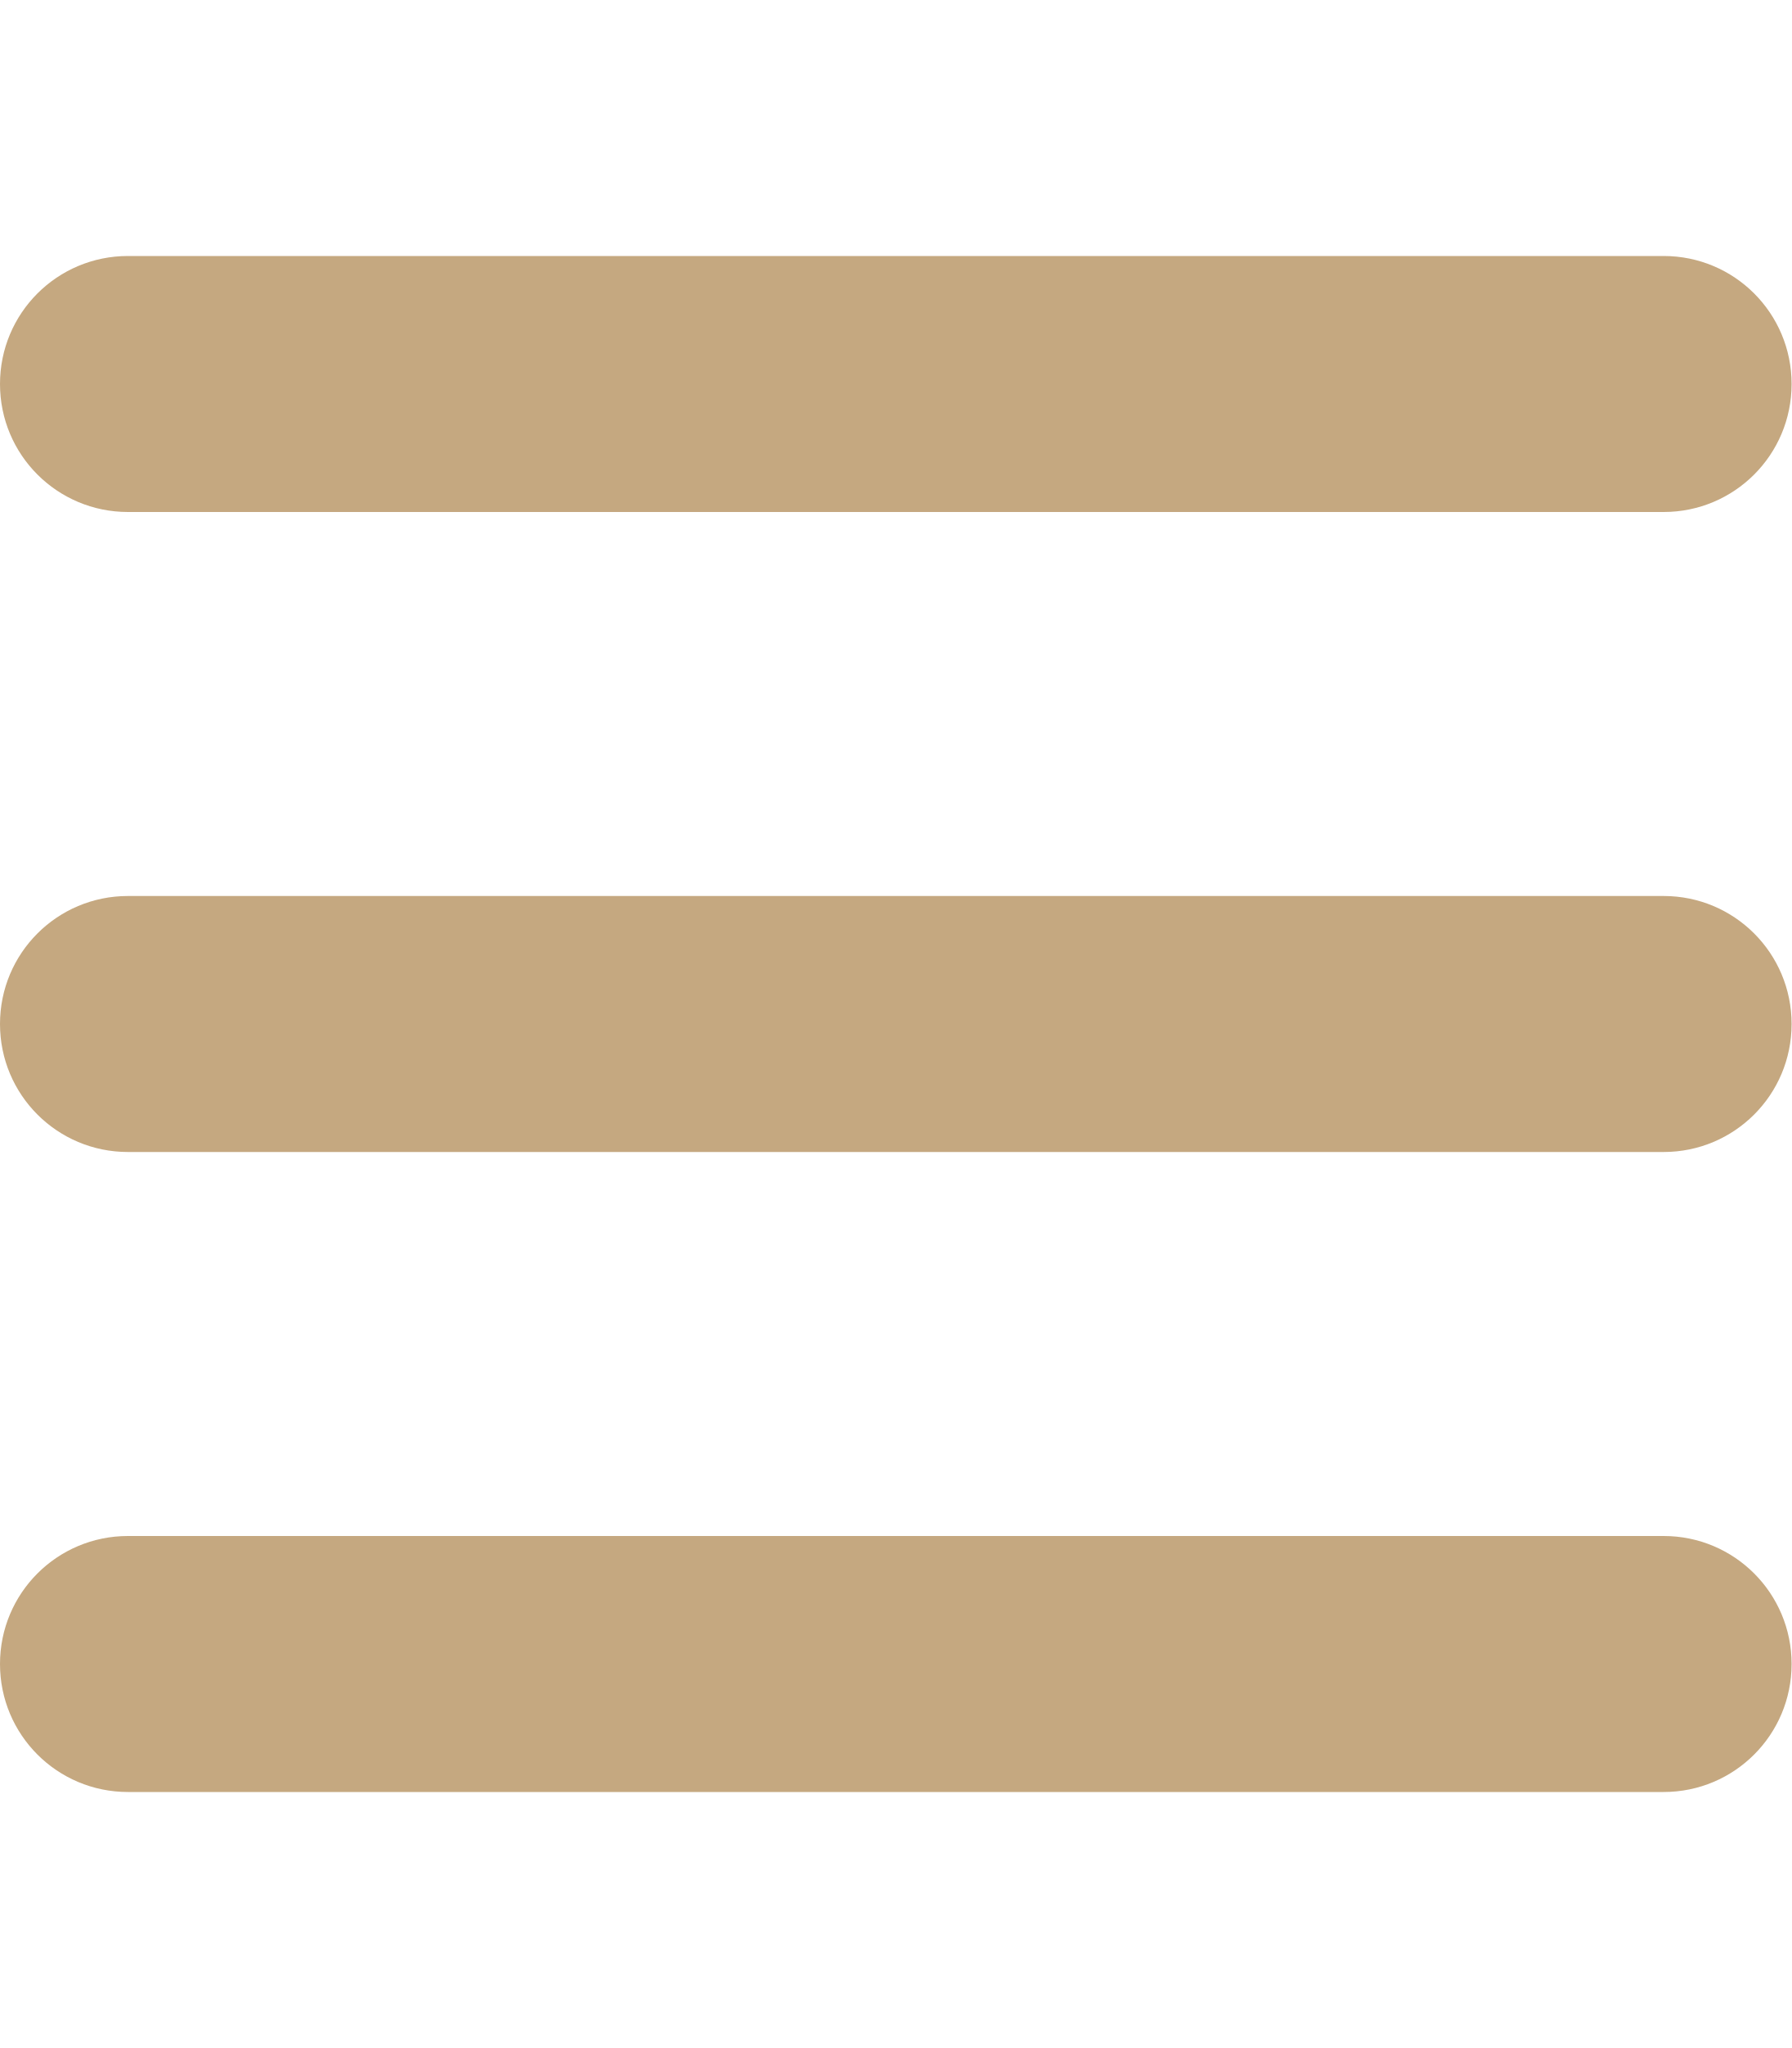
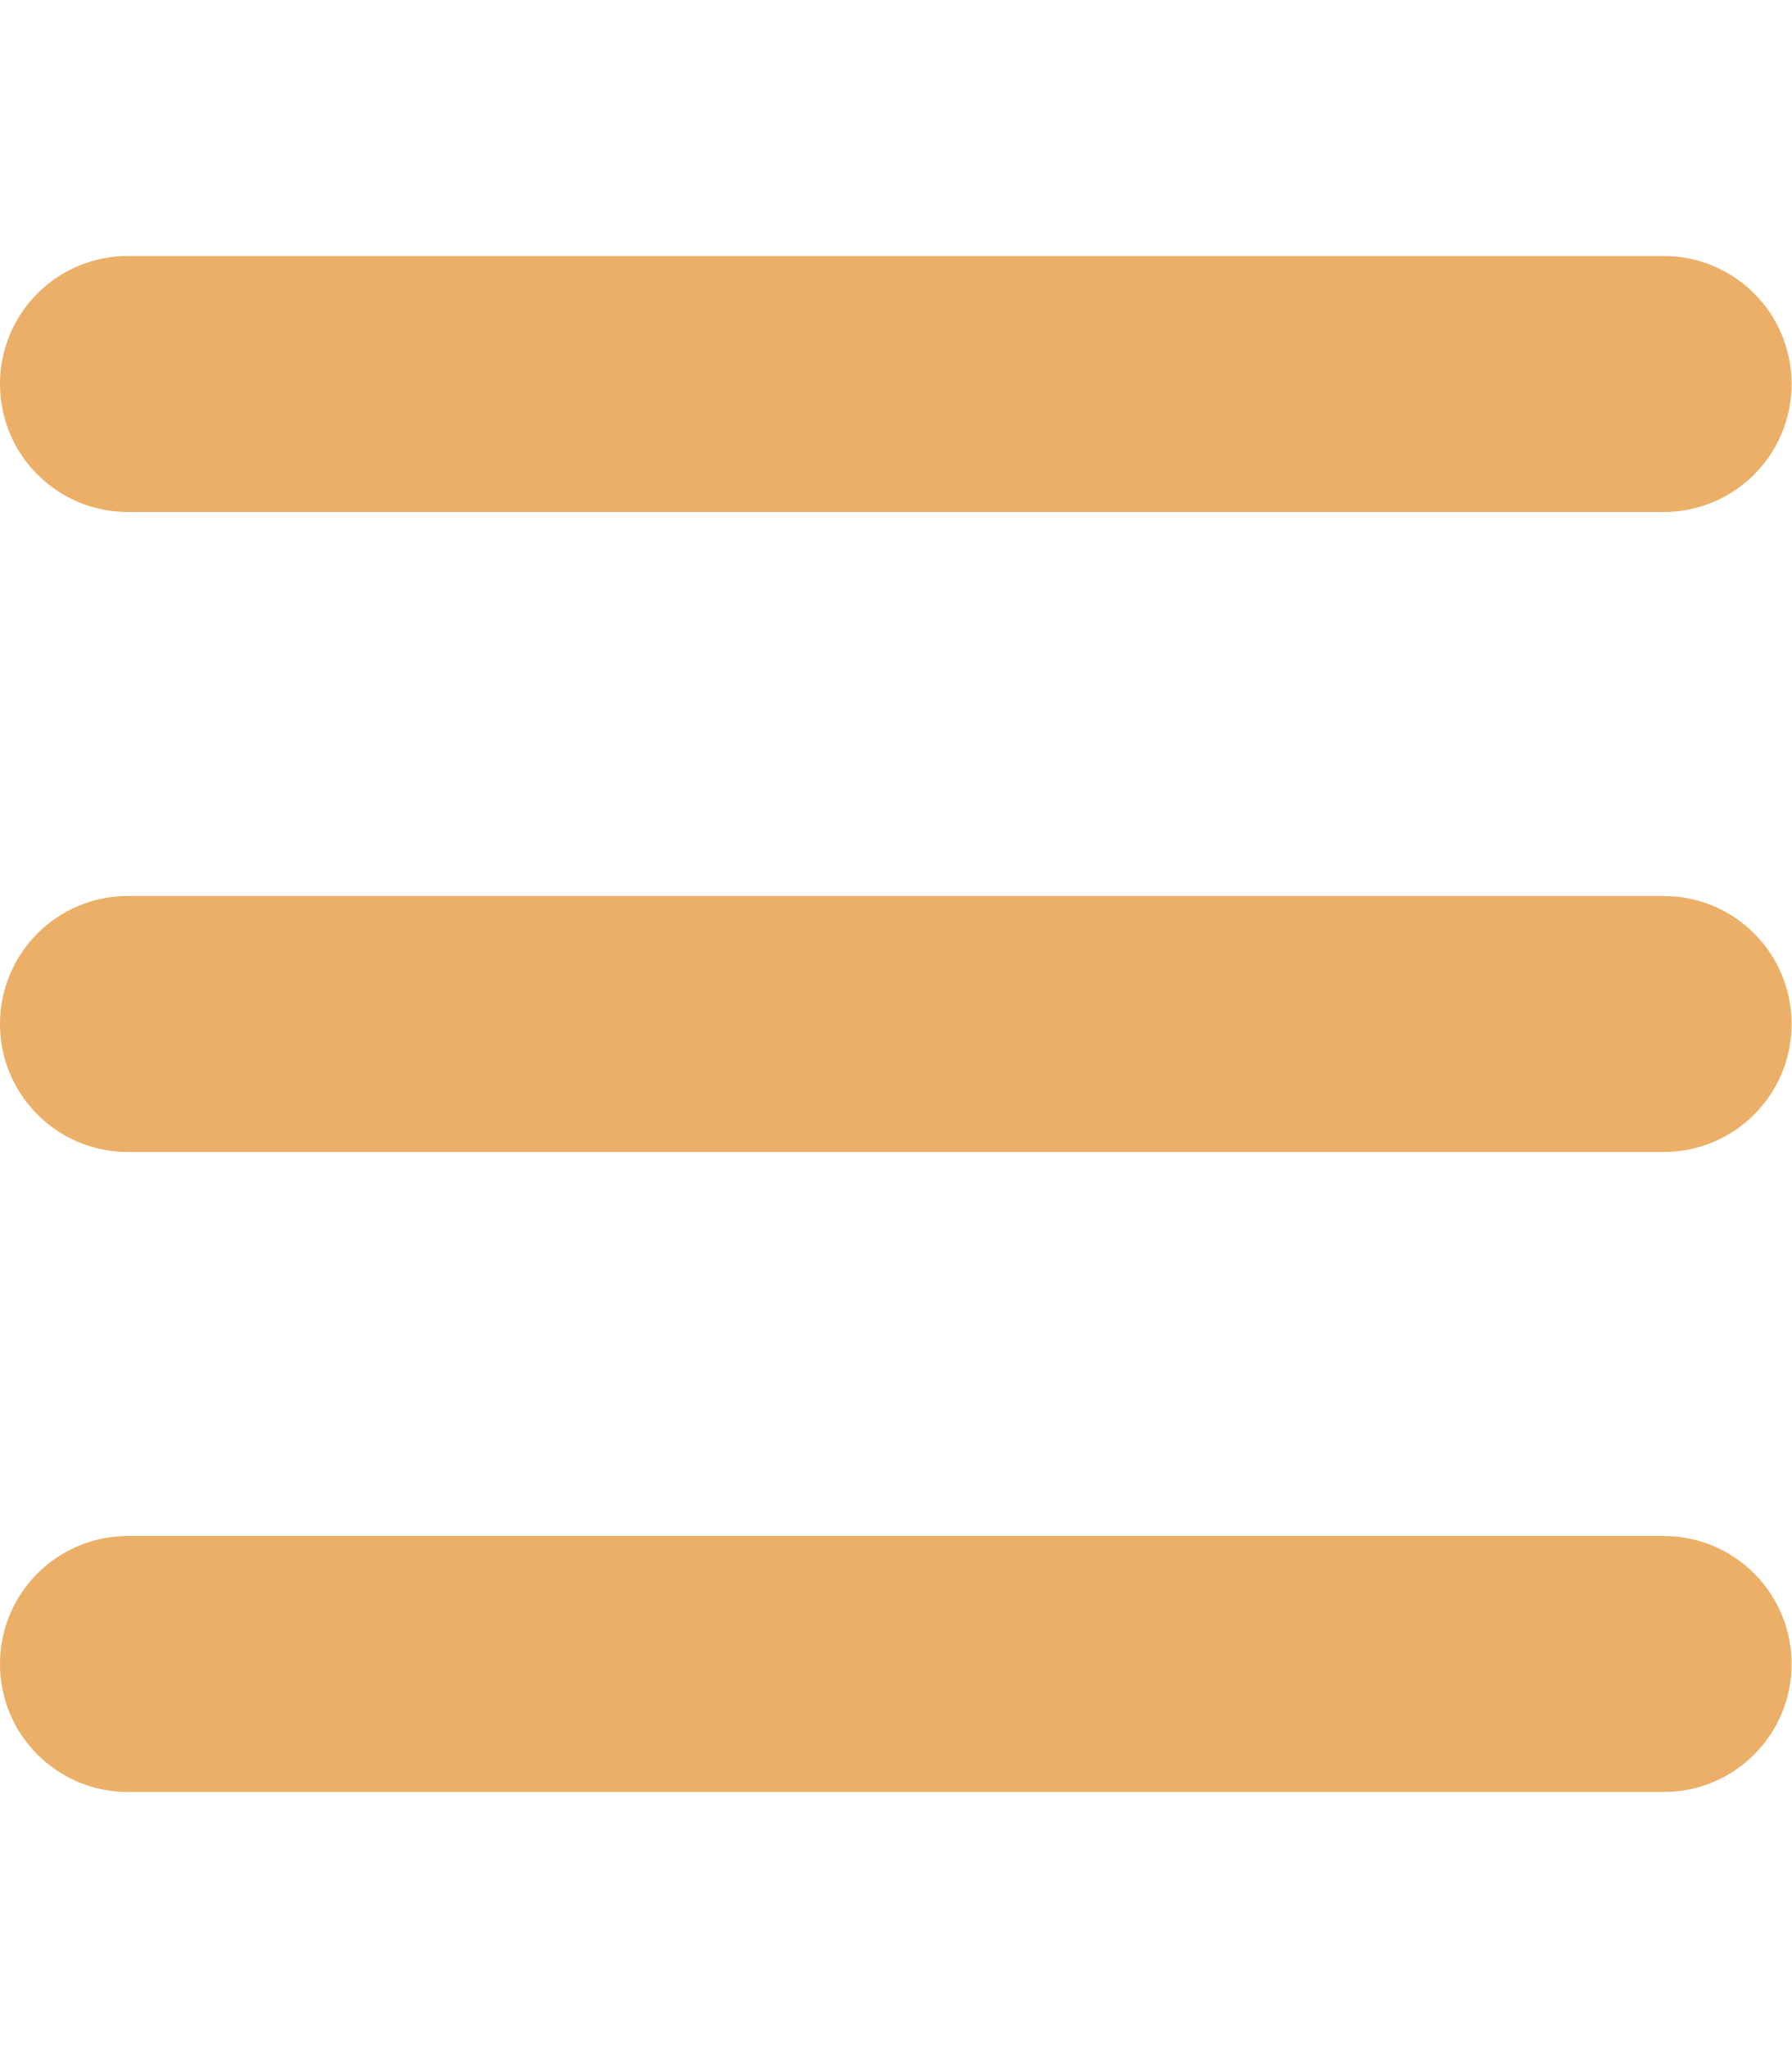
- <svg xmlns="http://www.w3.org/2000/svg" viewBox="0 0 448 512" fill="#c5a880">
+ <svg xmlns="http://www.w3.org/2000/svg" viewBox="0 0 448 512" fill="#EBAF68">
  <path d="M0 96C0 78.3 14.3 64 32 64H416c17.7 0 32 14.3 32 32s-14.3 32-32 32H32C14.3 128 0 113.7 0 96zM0 256c0-17.7 14.3-32 32-32H416c17.7 0 32 14.3 32 32s-14.3 32-32 32H32c-17.7 0-32-14.3-32-32zM448 416c0 17.7-14.3 32-32 32H32c-17.7 0-32-14.3-32-32s14.3-32 32-32H416c17.7 0 32 14.3 32 32z" />
</svg>
